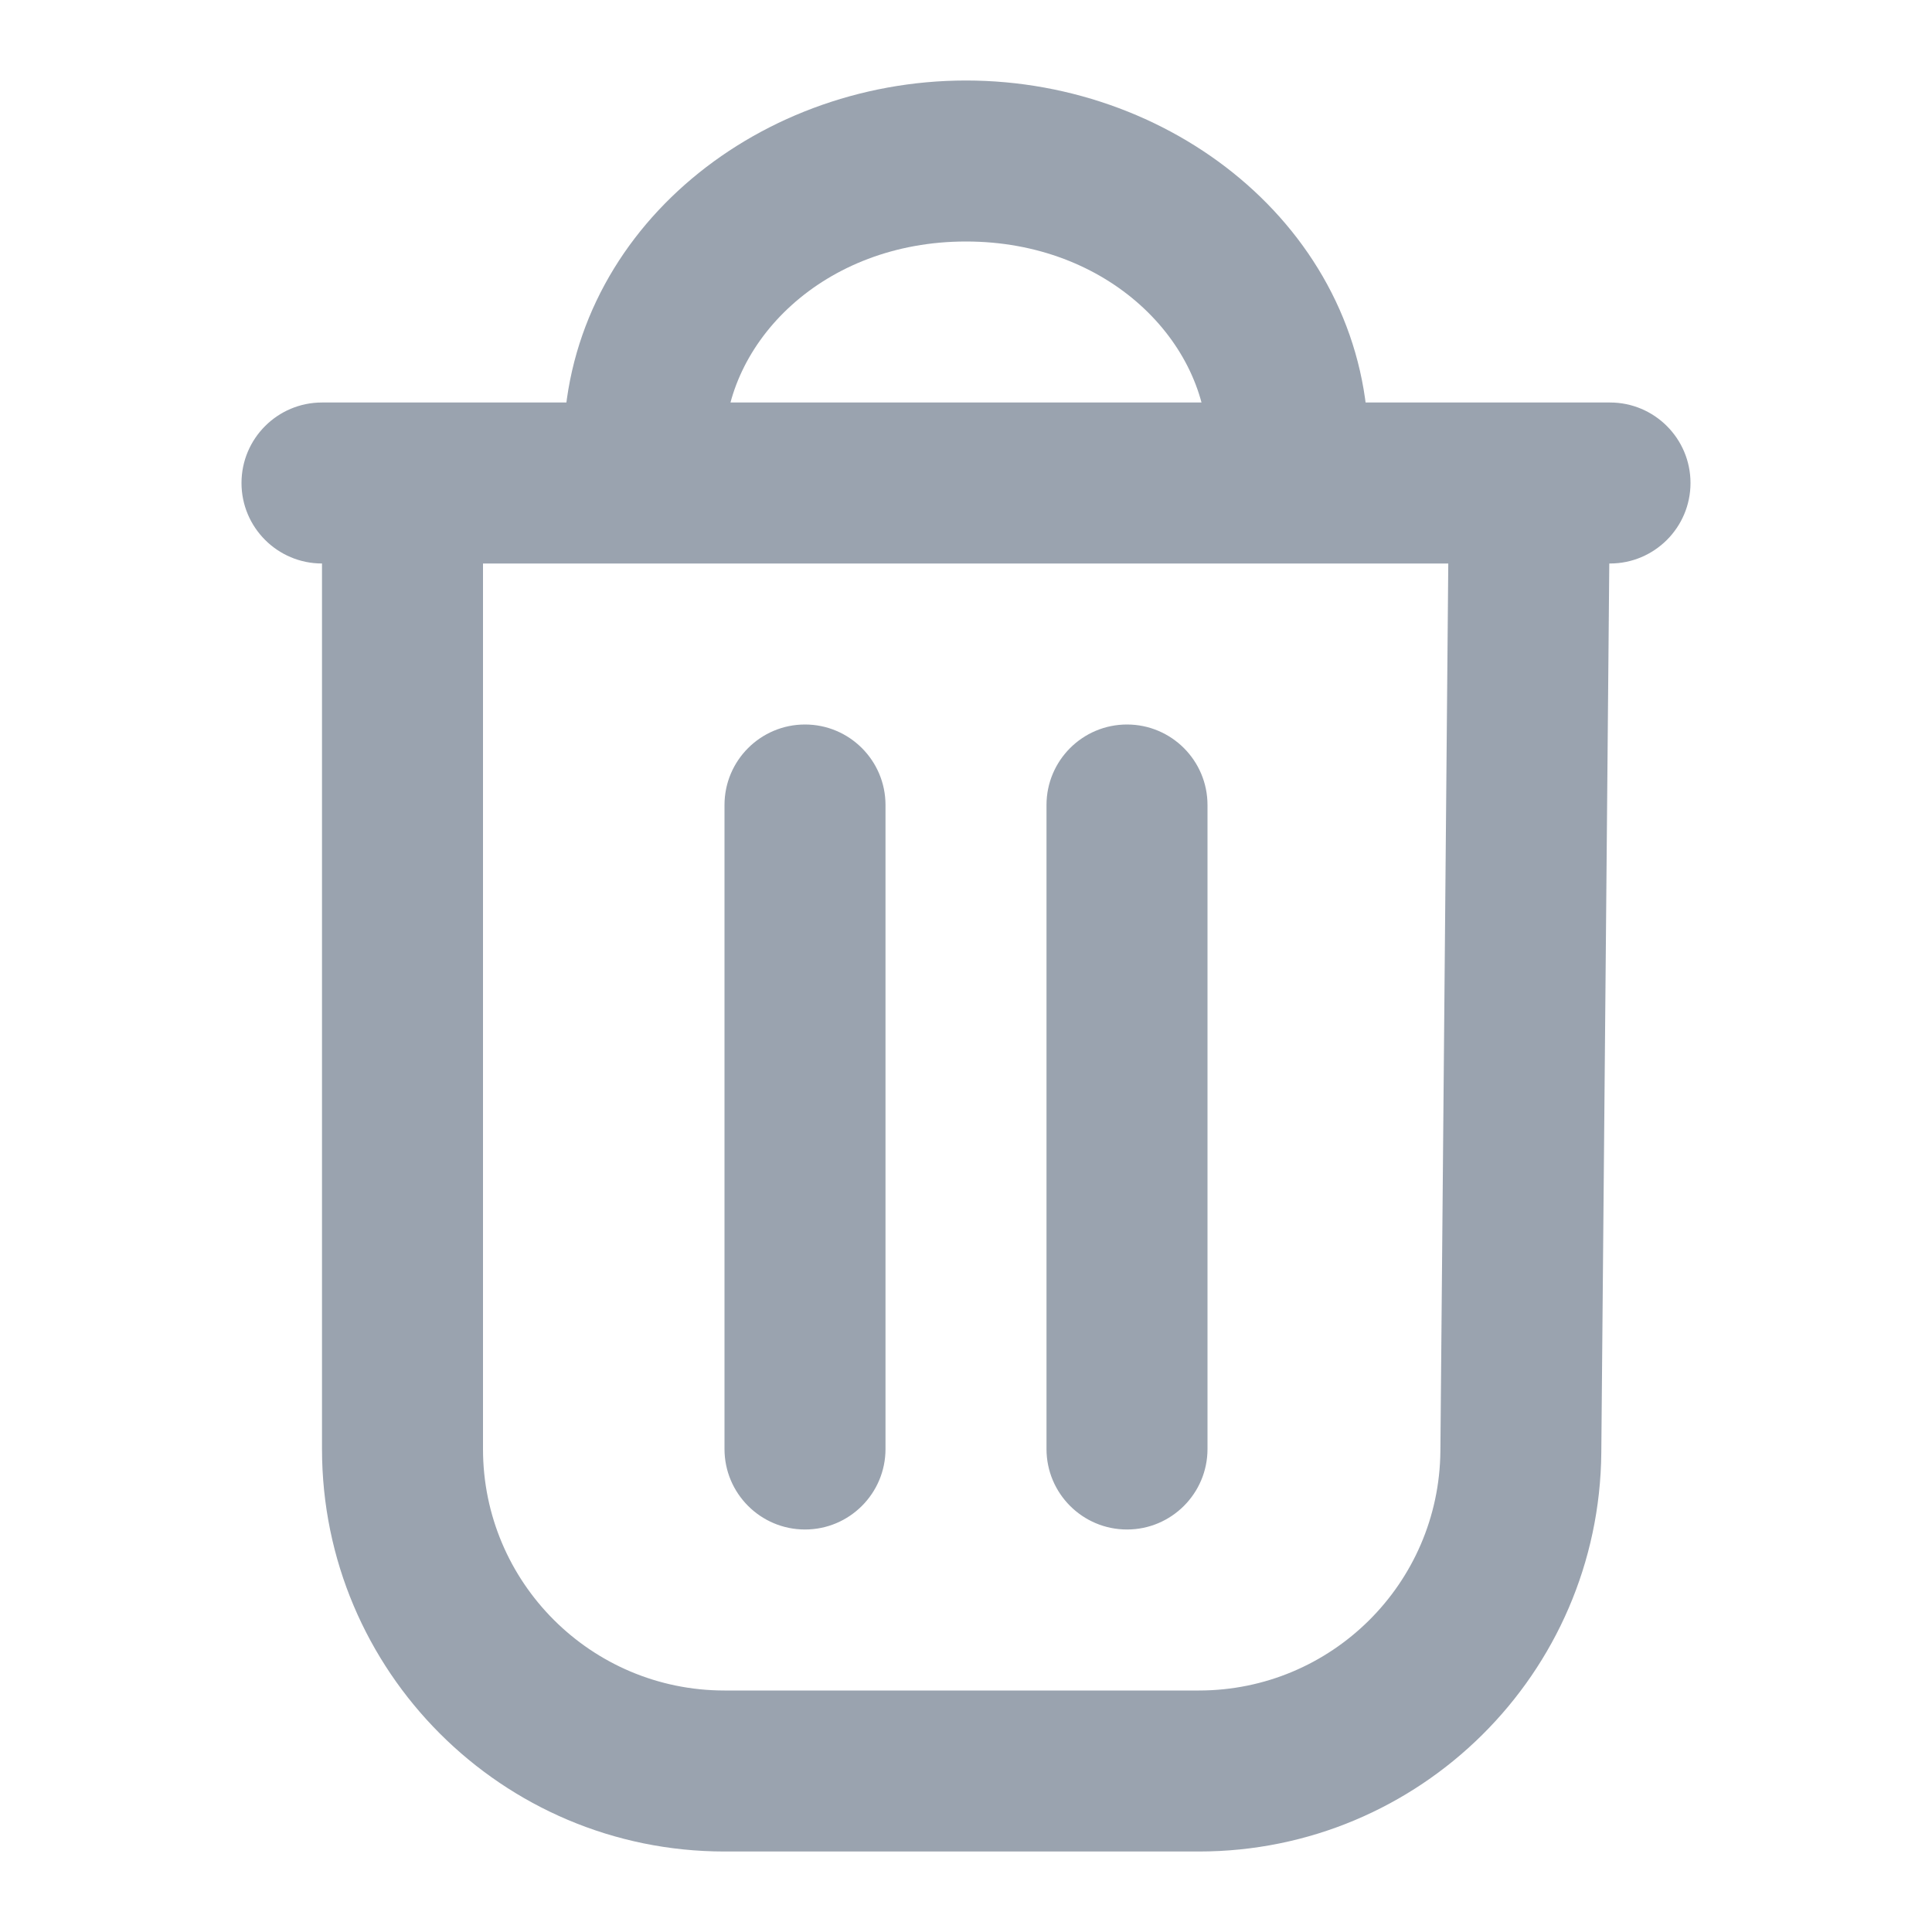
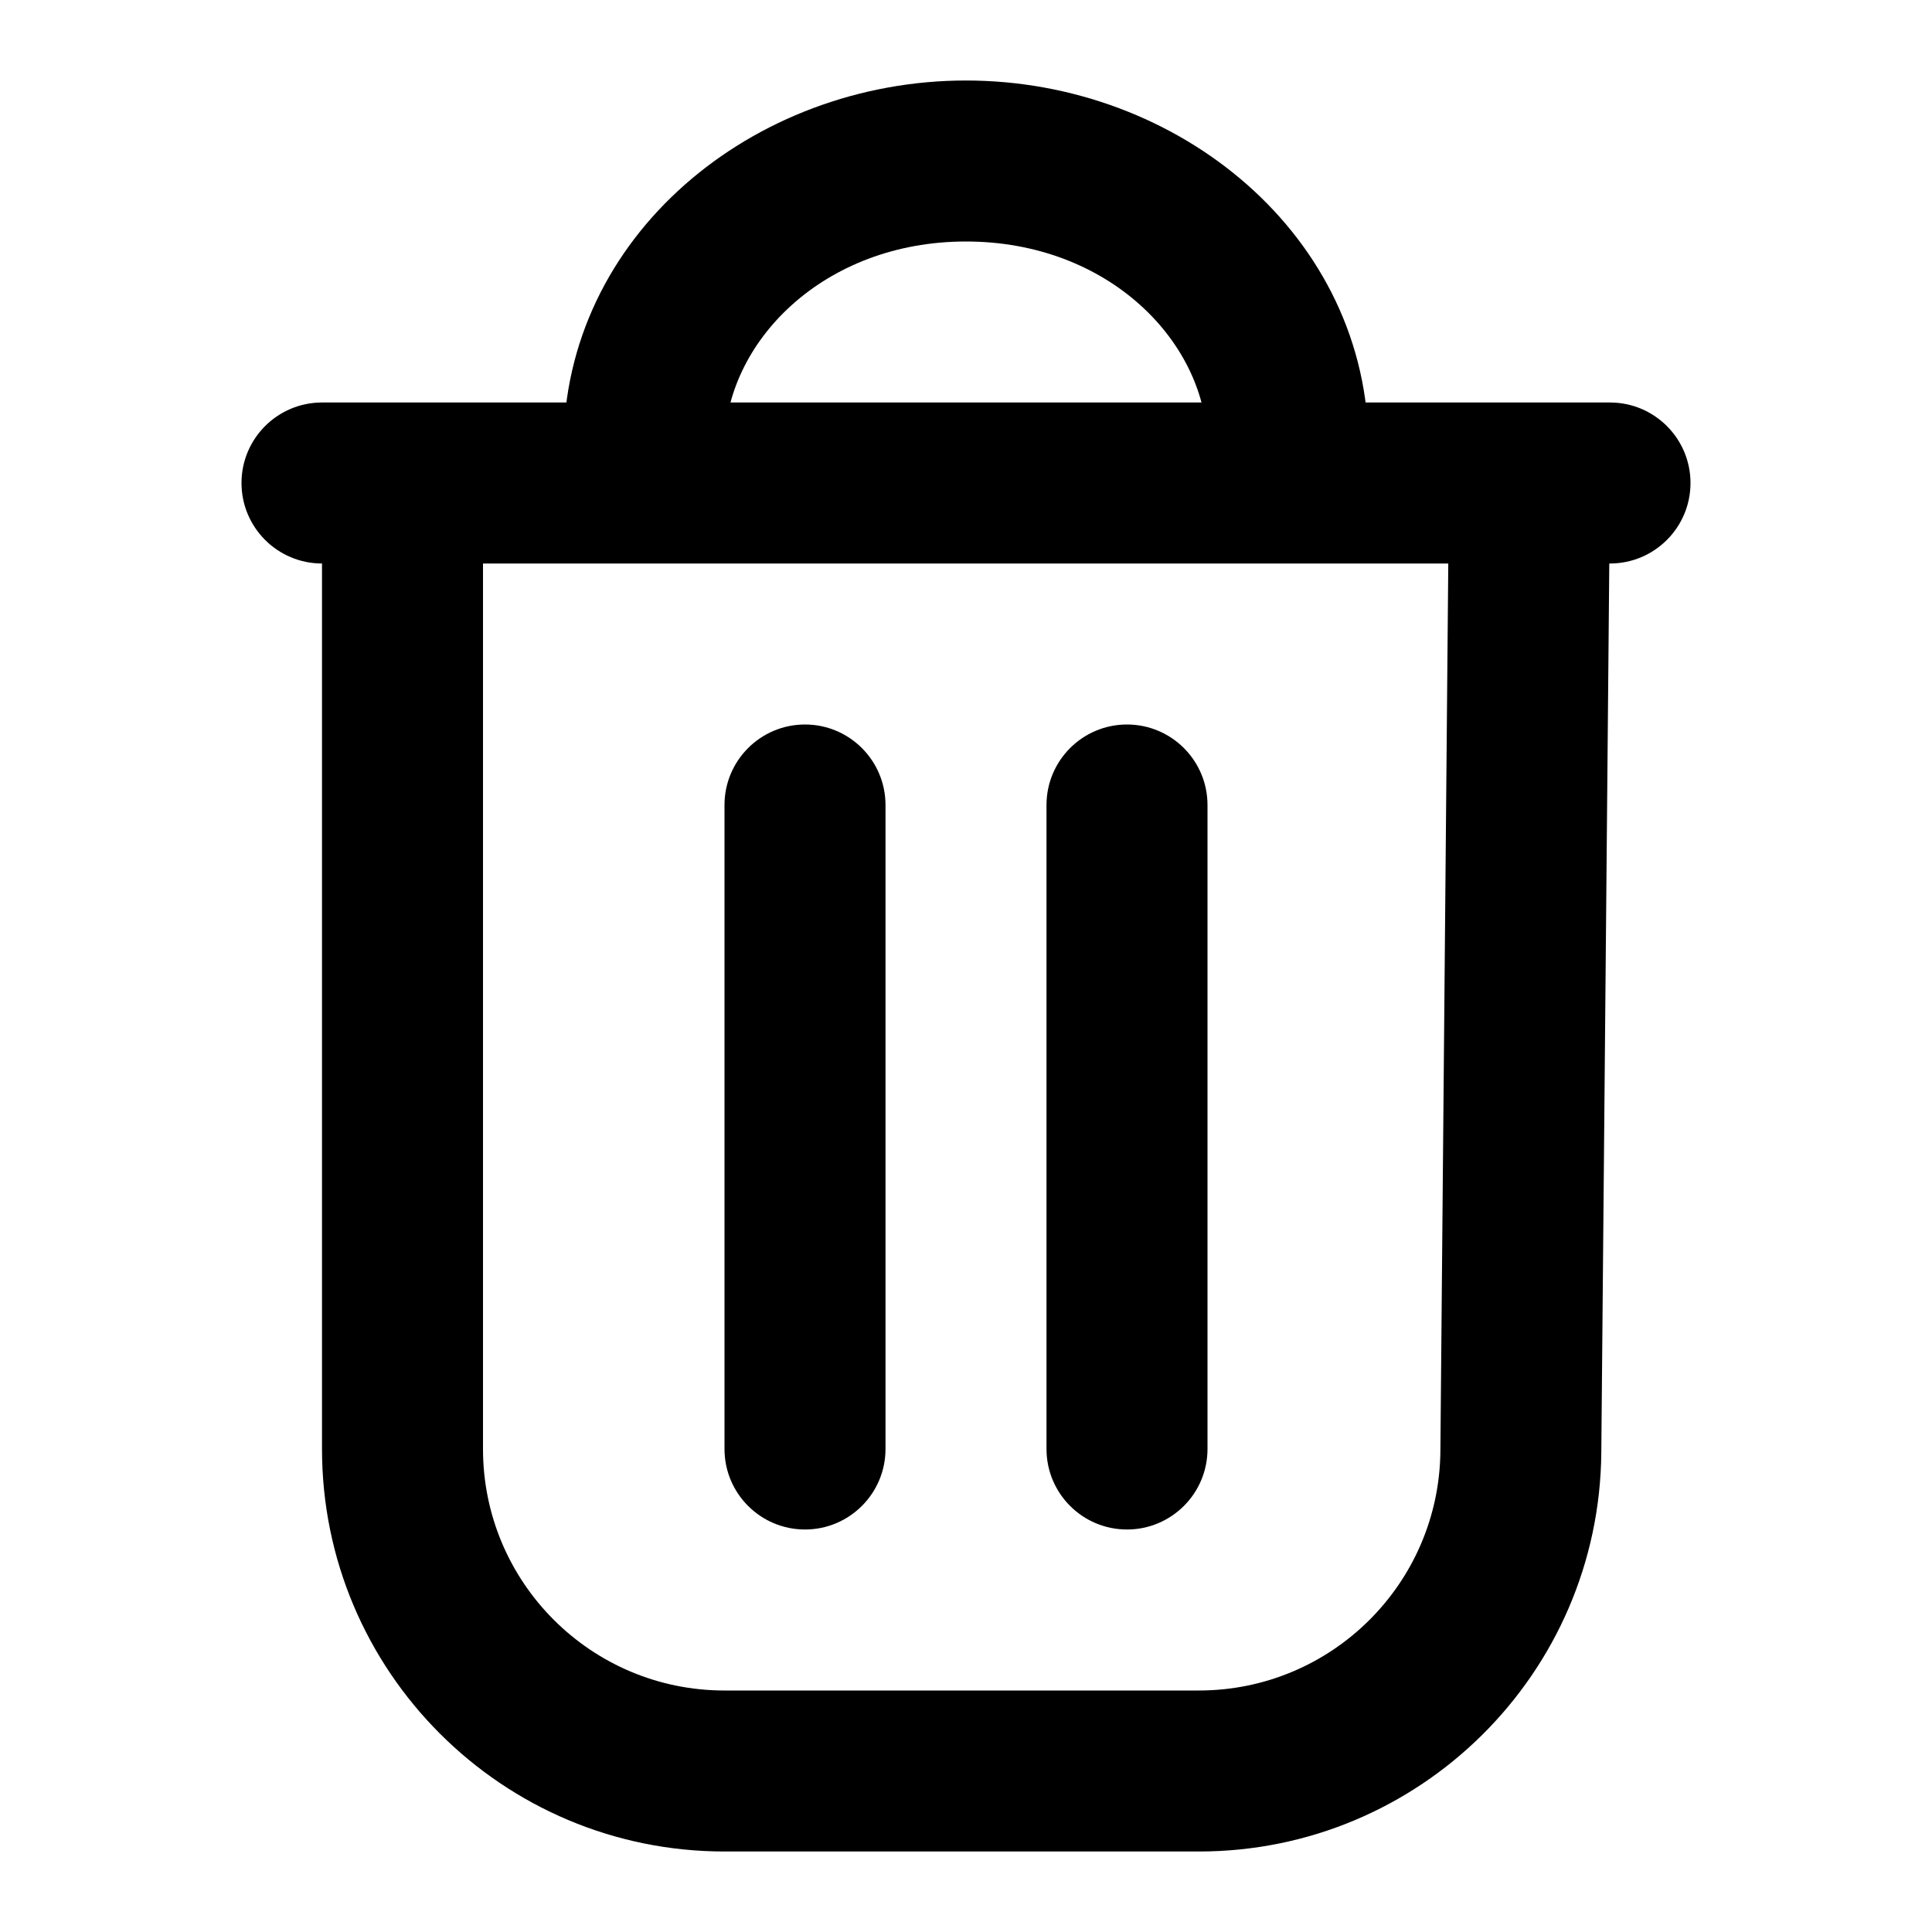
<svg xmlns="http://www.w3.org/2000/svg" width="24" height="24" viewBox="0 0 24 24" fill="none">
-   <path d="M18.892 18.036L19.892 18.045V18.045L18.892 18.036ZM4 5C3.448 5 3 5.448 3 6C3 6.552 3.448 7 4 7V6V5ZM20 7C20.552 7 21 6.552 21 6C21 5.448 20.552 5 20 5V6V7ZM11 10C11 9.448 10.552 9 10 9C9.448 9 9 9.448 9 10H10H11ZM9 18C9 18.552 9.448 19 10 19C10.552 19 11 18.552 11 18H10H9ZM15 10C15 9.448 14.552 9 14 9C13.448 9 13 9.448 13 10H14H15ZM13 18C13 18.552 13.448 19 14 19C14.552 19 15 18.552 15 18H14H13ZM19 6L18 5.991L17.893 18.027L18.892 18.036L19.892 18.045L20 6.009L19 6ZM14.893 22V21H9V22V23H14.893V22ZM5 6H4V18H5H6V6H5ZM4 6V7H5V6V5H4V6ZM5 6V7H8V6V5H5V6ZM8 6V7H16V6V5H8V6ZM16 6V7H19V6V5H16V6ZM19 6V7H20V6V5H19V6ZM8 5.556H9C9 4.252 10.229 3 12 3V2V1C9.353 1 7 2.932 7 5.556H8ZM12 2V3C13.771 3 15 4.252 15 5.556H16H17C17 2.932 14.647 1 12 1V2ZM8 5.556H7V6H8H9V5.556H8ZM16 5.556H15V6H16H17V5.556H16ZM9 22V21C7.343 21 6 19.657 6 18H5H4C4 20.761 6.239 23 9 23V22ZM18.892 18.036L17.893 18.027C17.878 19.673 16.539 21 14.893 21V22V23C17.637 23 19.868 20.788 19.892 18.045L18.892 18.036ZM10 10H9V18H10H11V10H10ZM14 10H13V18H14H15V10H14Z" fill="#9AA3AF" />
+   <path d="M18.892 18.036L19.892 18.045V18.045L18.892 18.036ZM4 5C3.448 5 3 5.448 3 6C3 6.552 3.448 7 4 7V6V5ZM20 7C20.552 7 21 6.552 21 6C21 5.448 20.552 5 20 5V6V7ZM11 10C11 9.448 10.552 9 10 9C9.448 9 9 9.448 9 10H10H11ZM9 18C9 18.552 9.448 19 10 19C10.552 19 11 18.552 11 18H10H9ZM15 10C15 9.448 14.552 9 14 9C13.448 9 13 9.448 13 10H14H15ZM13 18C13 18.552 13.448 19 14 19C14.552 19 15 18.552 15 18H14H13ZM19 6L18 5.991L17.893 18.027L18.892 18.036L19.892 18.045L20 6.009L19 6ZM14.893 22V21H9V22V23H14.893V22ZM5 6H4V18H5H6V6H5ZM4 6V7H5V6V5H4V6ZM5 6V7H8V6V5H5V6ZM8 6V7H16V6V5H8V6ZM16 6V7H19V6V5H16V6ZM19 6V7H20V6V5H19V6ZM8 5.556H9C9 4.252 10.229 3 12 3V2V1C9.353 1 7 2.932 7 5.556H8ZM12 2V3C13.771 3 15 4.252 15 5.556H16H17C17 2.932 14.647 1 12 1V2ZM8 5.556H7V6H8H9V5.556H8ZM16 5.556H15V6H16H17V5.556H16ZM9 22V21C7.343 21 6 19.657 6 18H5H4C4 20.761 6.239 23 9 23V22ZM18.892 18.036L17.893 18.027C17.878 19.673 16.539 21 14.893 21V22V23C17.637 23 19.868 20.788 19.892 18.045L18.892 18.036ZM10 10H9V18H10H11V10H10ZM14 10H13V18H14H15V10H14Z" fill="currentColor" />
</svg>
